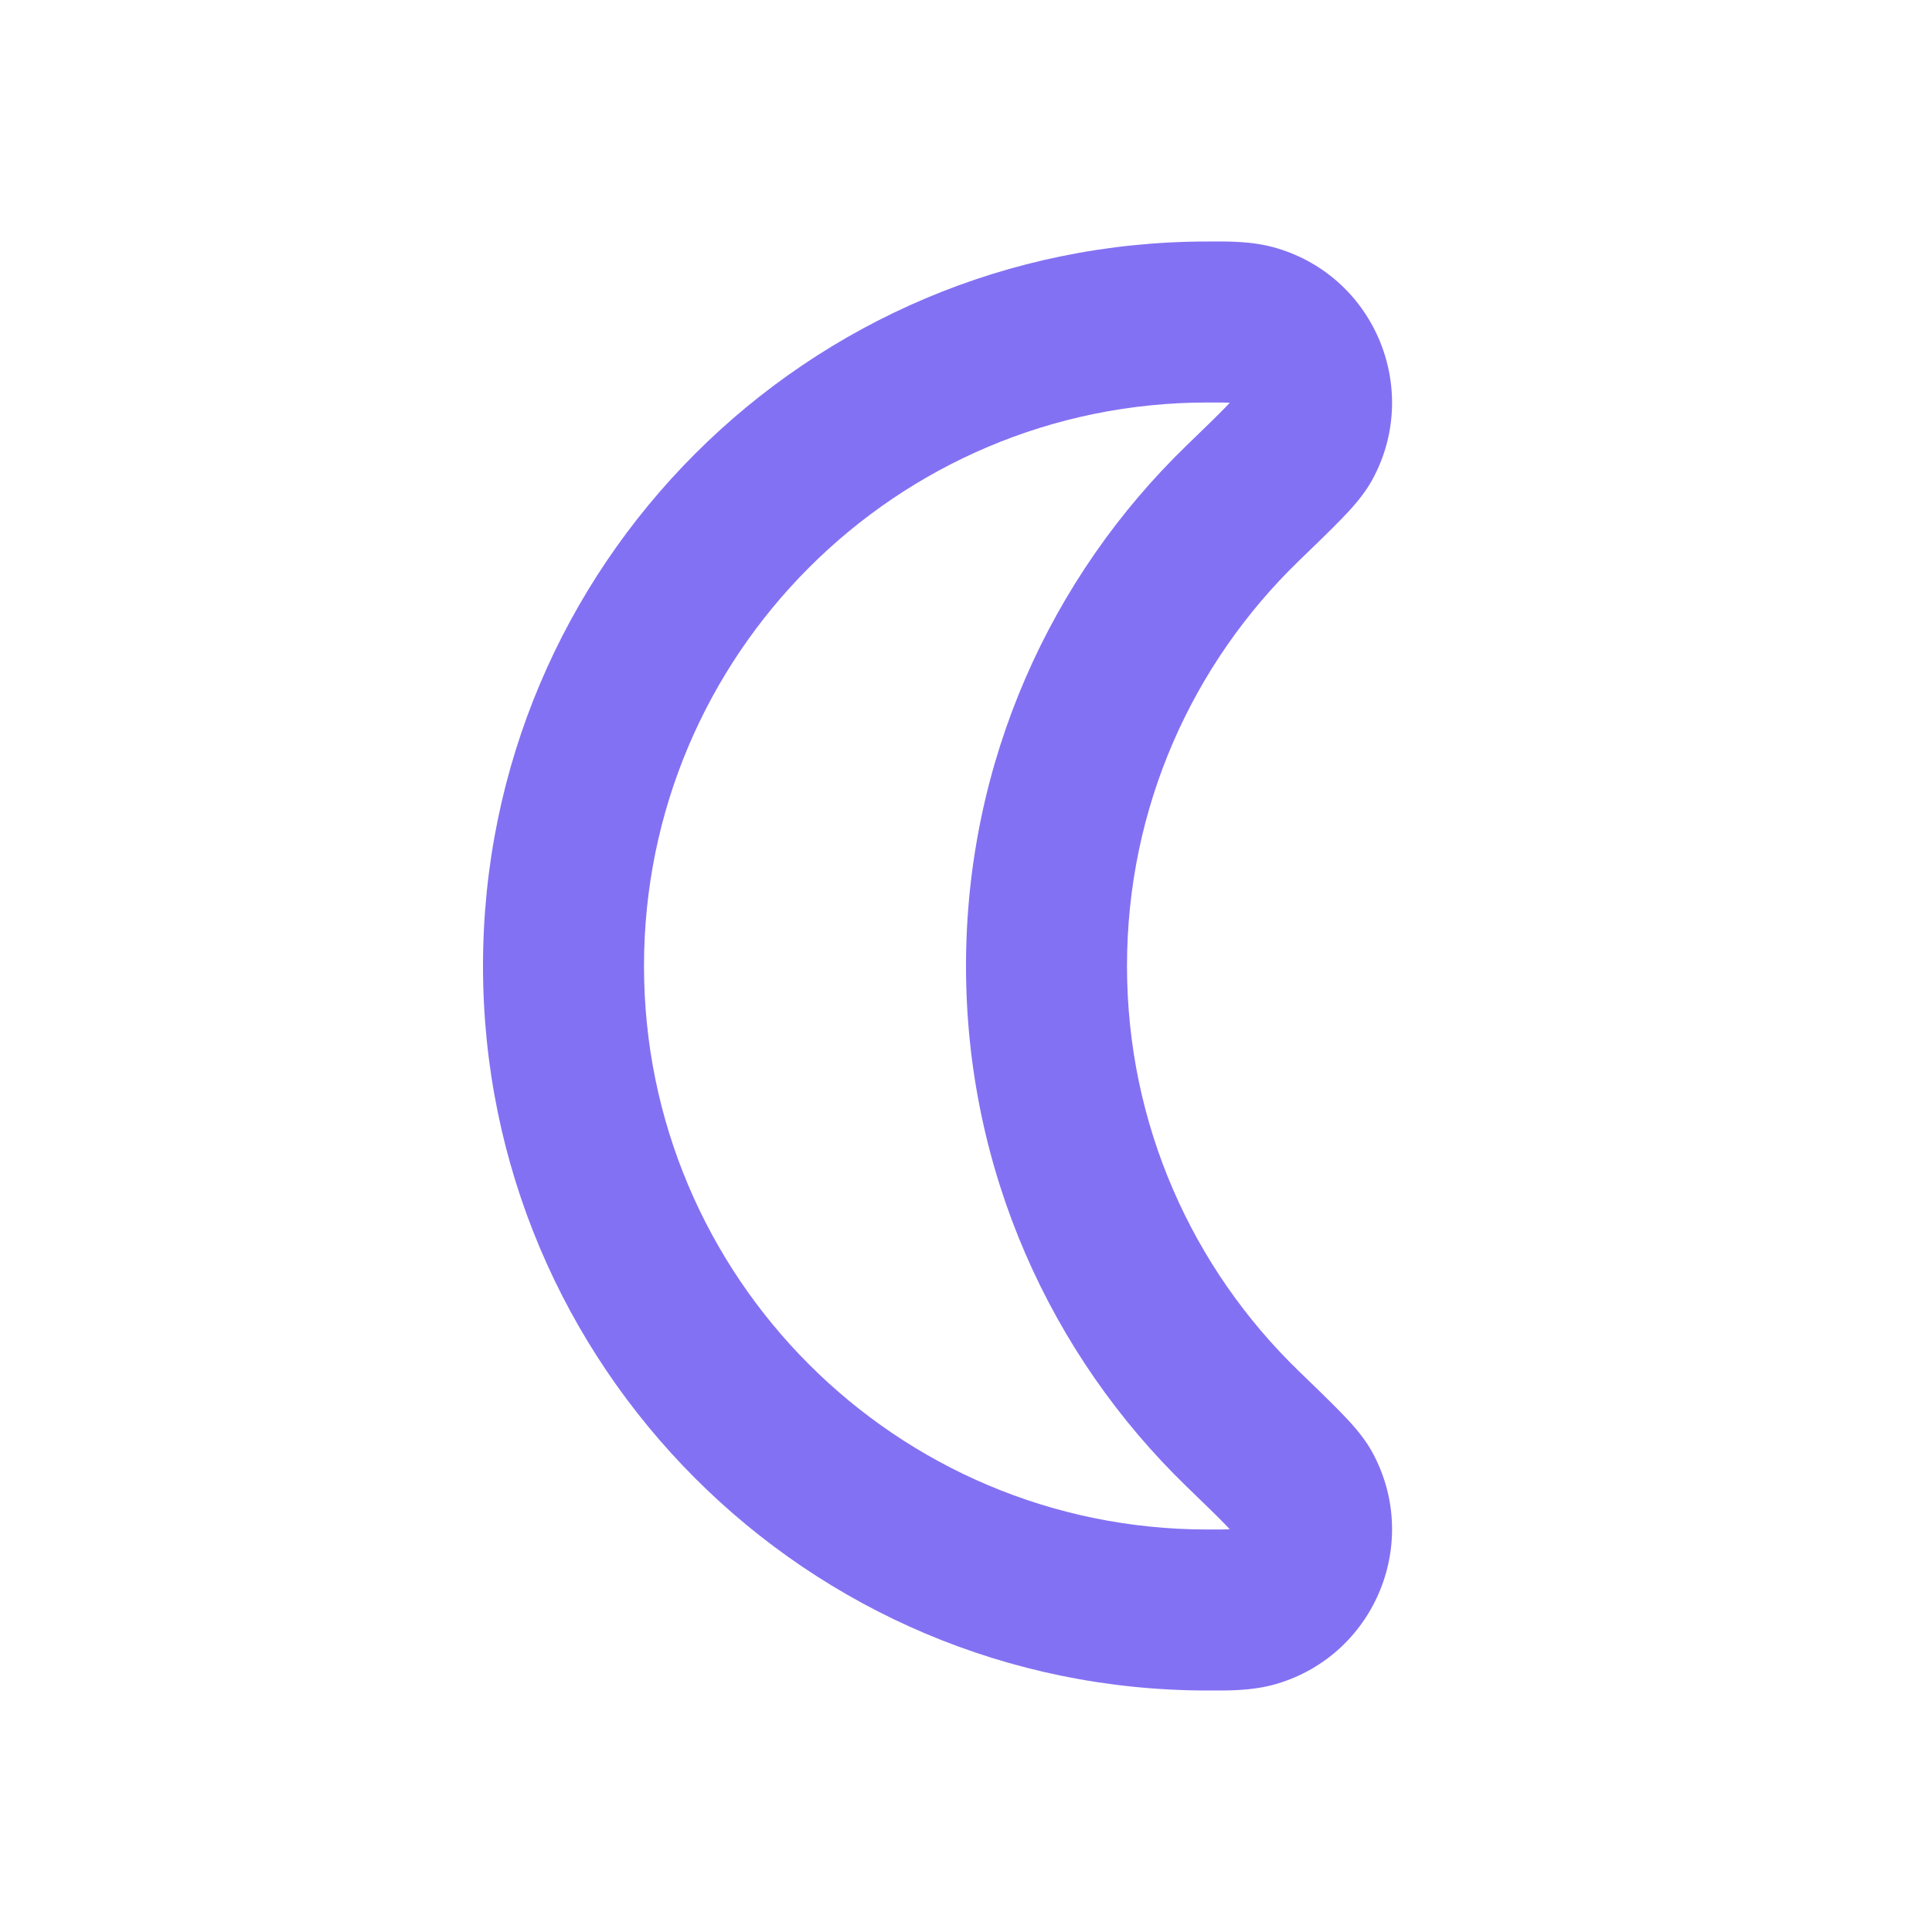
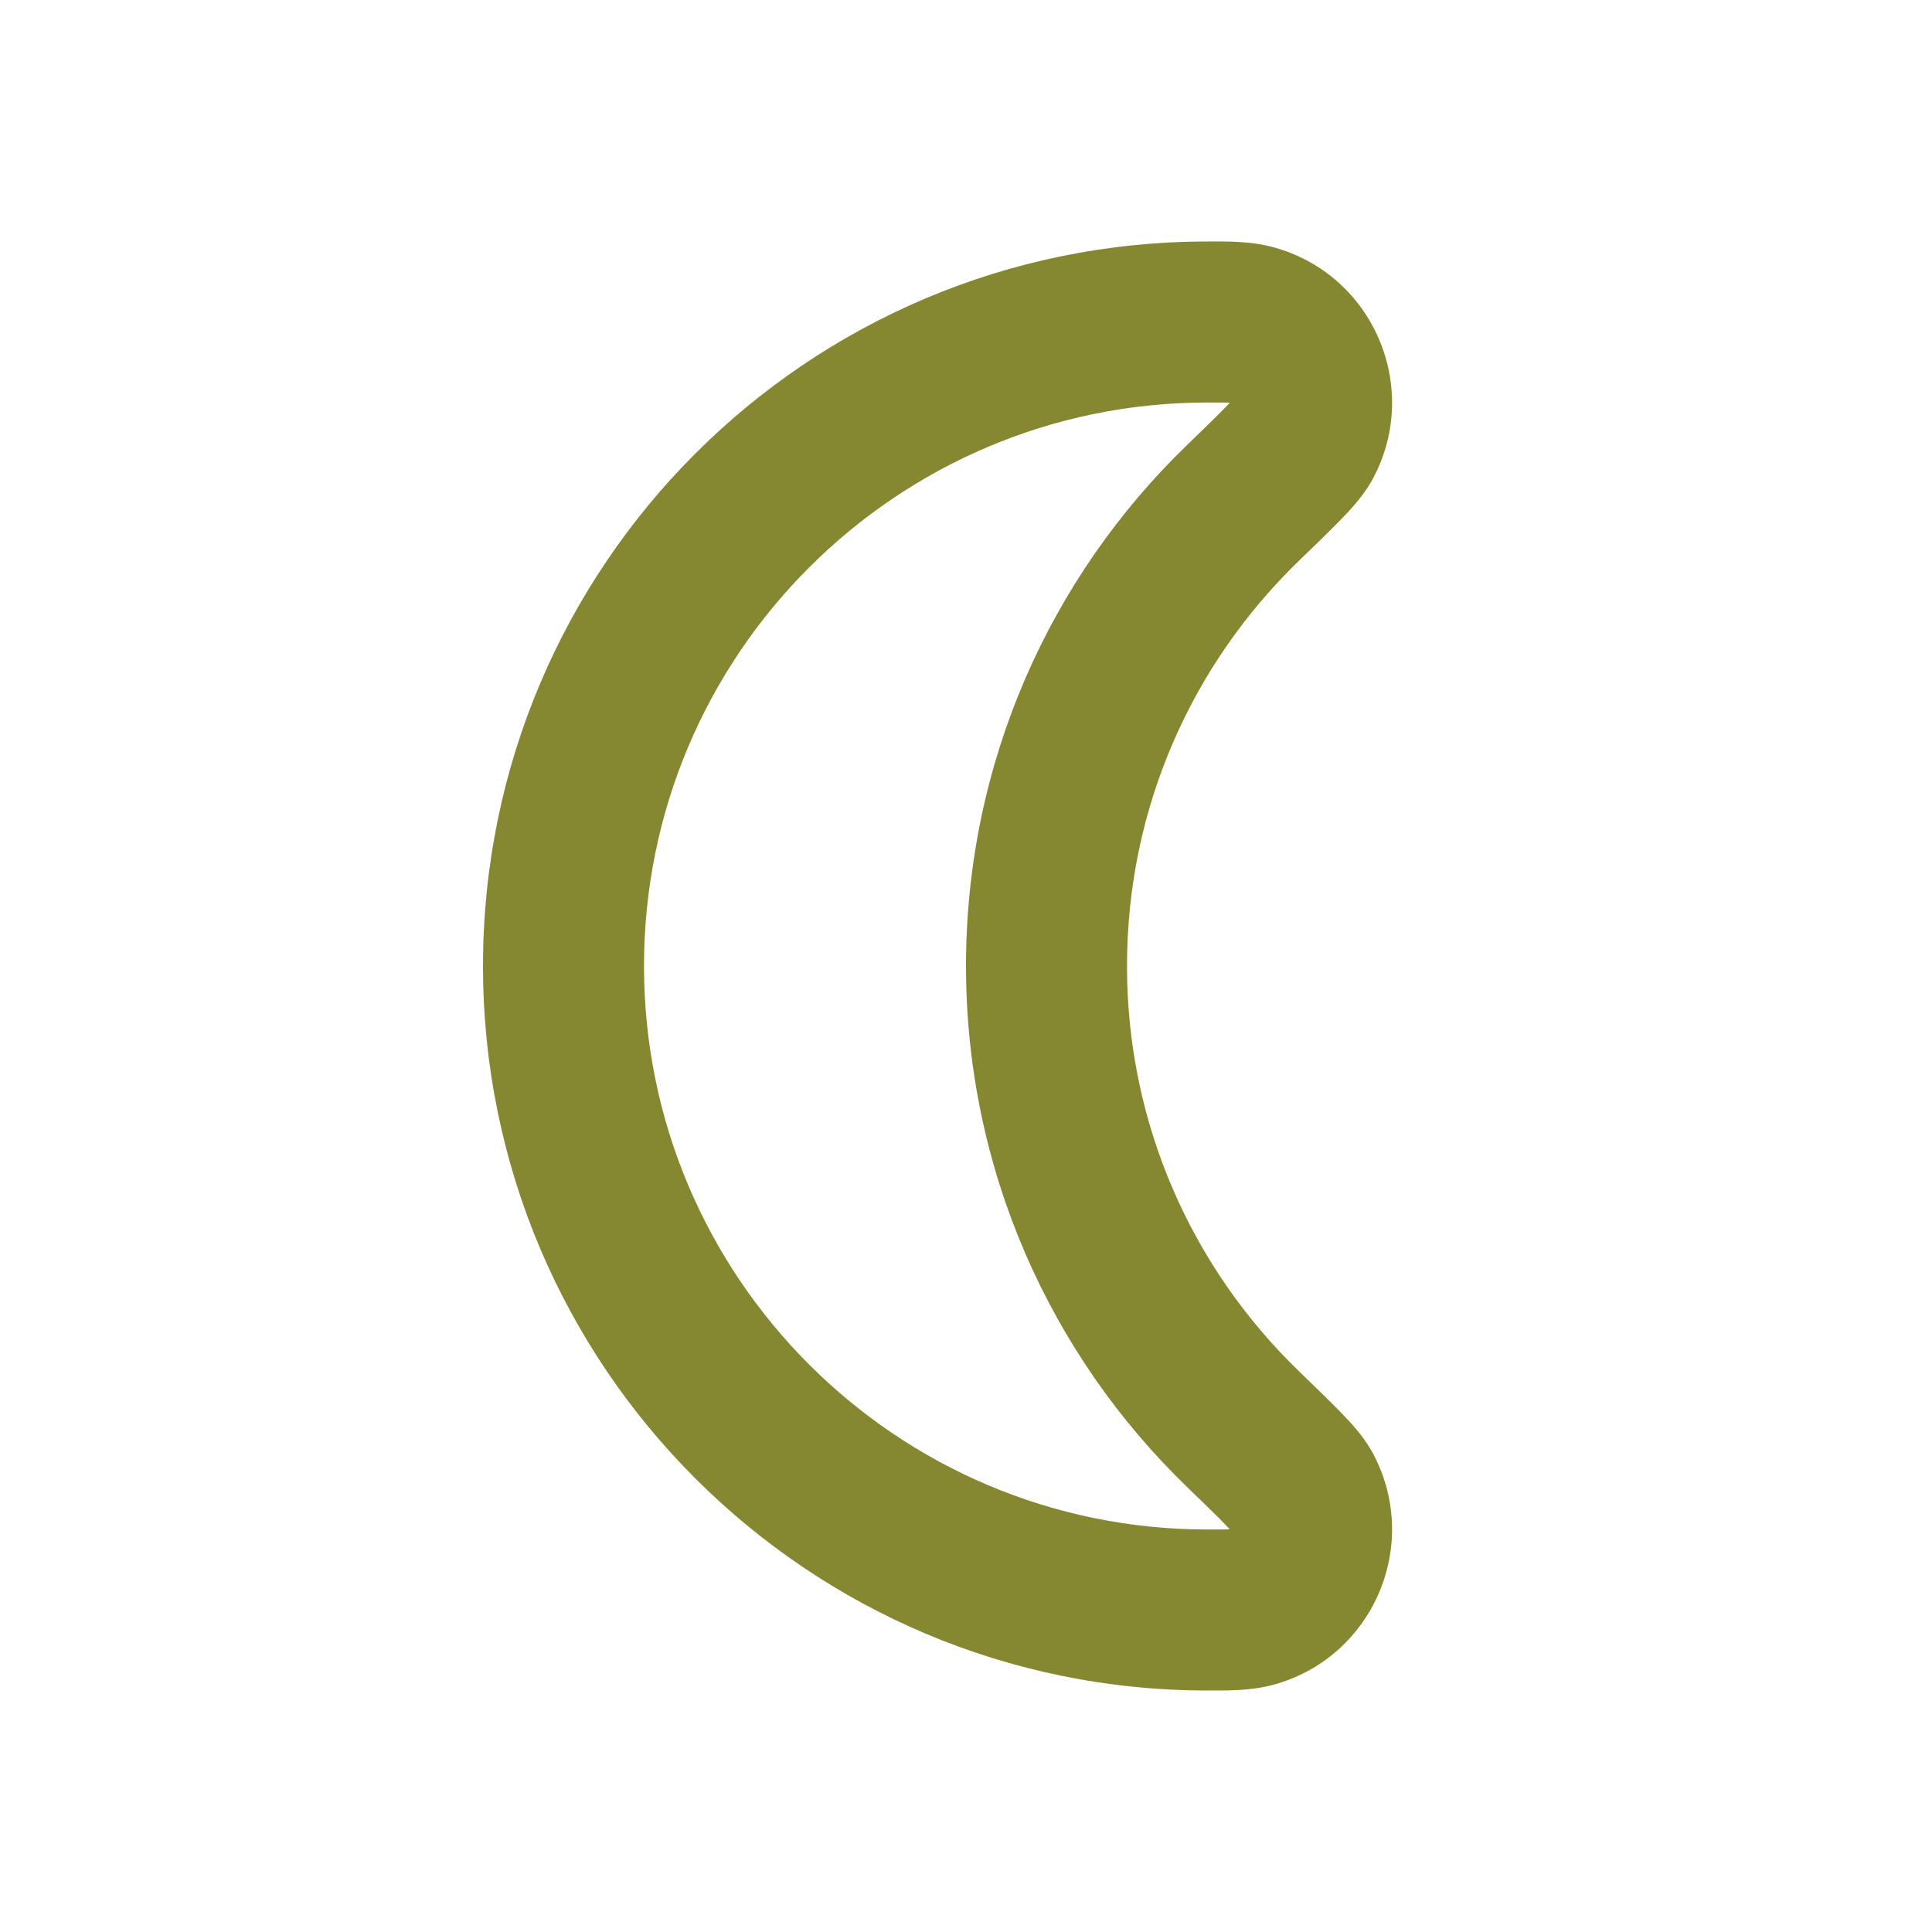
<svg xmlns="http://www.w3.org/2000/svg" width="64px" height="64px" viewBox="0 0 24 24" fill="none" stroke="#000000" stroke-width="0">
  <g id="SVGRepo_bgCarrier" stroke-width="0" />
  <g id="SVGRepo_tracerCarrier" stroke-linecap="round" stroke-linejoin="round" />
  <g id="SVGRepo_iconCarrier">
-     <path d="M16.164 18.51L17.036 18.02L16.164 18.51ZM15.578 19.958L15.292 19L15.578 19.958ZM15.439 6.249L16.134 6.968L15.439 6.249ZM16.164 5.49L17.036 5.98L16.164 5.49ZM15.578 4.042L15.292 5L15.578 4.042ZM14 12C14 10.025 14.817 8.242 16.134 6.968L14.744 5.53C13.053 7.165 12 9.461 12 12H14ZM16.134 17.032C14.817 15.758 14 13.975 14 12H12C12 14.539 13.053 16.835 14.744 18.47L16.134 17.032ZM15 19C11.134 19 8 15.866 8 12H6C6 16.971 10.029 21 15 21V19ZM8 12C8 8.134 11.134 5 15 5V3C10.029 3 6 7.029 6 12H8ZM14.744 18.47C14.966 18.685 15.116 18.83 15.221 18.938C15.272 18.991 15.301 19.023 15.317 19.041C15.336 19.064 15.318 19.046 15.292 19L17.036 18.02C16.927 17.828 16.766 17.658 16.655 17.544C16.524 17.409 16.347 17.238 16.134 17.032L14.744 18.47ZM15 21C15.236 21 15.552 21.009 15.864 20.916L15.292 19C15.32 18.992 15.331 18.994 15.288 18.996C15.233 19 15.157 19 15 19V21ZM15.292 19L15.864 20.916C17.092 20.549 17.663 19.138 17.036 18.02L15.292 19ZM16.134 6.968C16.347 6.762 16.524 6.591 16.655 6.456C16.766 6.342 16.927 6.172 17.036 5.98L15.292 5C15.318 4.954 15.336 4.936 15.317 4.959C15.301 4.977 15.272 5.01 15.221 5.062C15.116 5.17 14.966 5.315 14.744 5.53L16.134 6.968ZM15 5C15.157 5 15.233 5 15.288 5.004C15.331 5.006 15.32 5.008 15.292 5L15.864 3.084C15.552 2.99 15.236 3 15 3V5ZM17.036 5.98C17.663 4.862 17.092 3.45 15.864 3.084L15.292 5L17.036 5.98Z" fill="#8371f3" />
+     <path d="M16.164 18.51L17.036 18.02L16.164 18.51ZM15.578 19.958L15.292 19L15.578 19.958ZM15.439 6.249L16.134 6.968L15.439 6.249ZM16.164 5.49L17.036 5.98L16.164 5.49ZM15.578 4.042L15.292 5L15.578 4.042ZM14 12C14 10.025 14.817 8.242 16.134 6.968L14.744 5.53C13.053 7.165 12 9.461 12 12H14ZM16.134 17.032C14.817 15.758 14 13.975 14 12H12C12 14.539 13.053 16.835 14.744 18.47L16.134 17.032ZM15 19C11.134 19 8 15.866 8 12H6C6 16.971 10.029 21 15 21V19ZM8 12C8 8.134 11.134 5 15 5V3C10.029 3 6 7.029 6 12H8ZM14.744 18.47C14.966 18.685 15.116 18.83 15.221 18.938C15.272 18.991 15.301 19.023 15.317 19.041C15.336 19.064 15.318 19.046 15.292 19L17.036 18.02C16.927 17.828 16.766 17.658 16.655 17.544C16.524 17.409 16.347 17.238 16.134 17.032L14.744 18.47ZM15 21C15.236 21 15.552 21.009 15.864 20.916L15.292 19C15.32 18.992 15.331 18.994 15.288 18.996C15.233 19 15.157 19 15 19V21ZM15.292 19L15.864 20.916C17.092 20.549 17.663 19.138 17.036 18.02L15.292 19ZM16.134 6.968C16.347 6.762 16.524 6.591 16.655 6.456C16.766 6.342 16.927 6.172 17.036 5.98L15.292 5C15.318 4.954 15.336 4.936 15.317 4.959C15.301 4.977 15.272 5.01 15.221 5.062C15.116 5.17 14.966 5.315 14.744 5.53L16.134 6.968ZM15 5C15.157 5 15.233 5 15.288 5.004C15.331 5.006 15.32 5.008 15.292 5L15.864 3.084C15.552 2.99 15.236 3 15 3V5ZM17.036 5.98C17.663 4.862 17.092 3.45 15.864 3.084L15.292 5L17.036 5.98Z" fill="#858830" />
  </g>
</svg>
